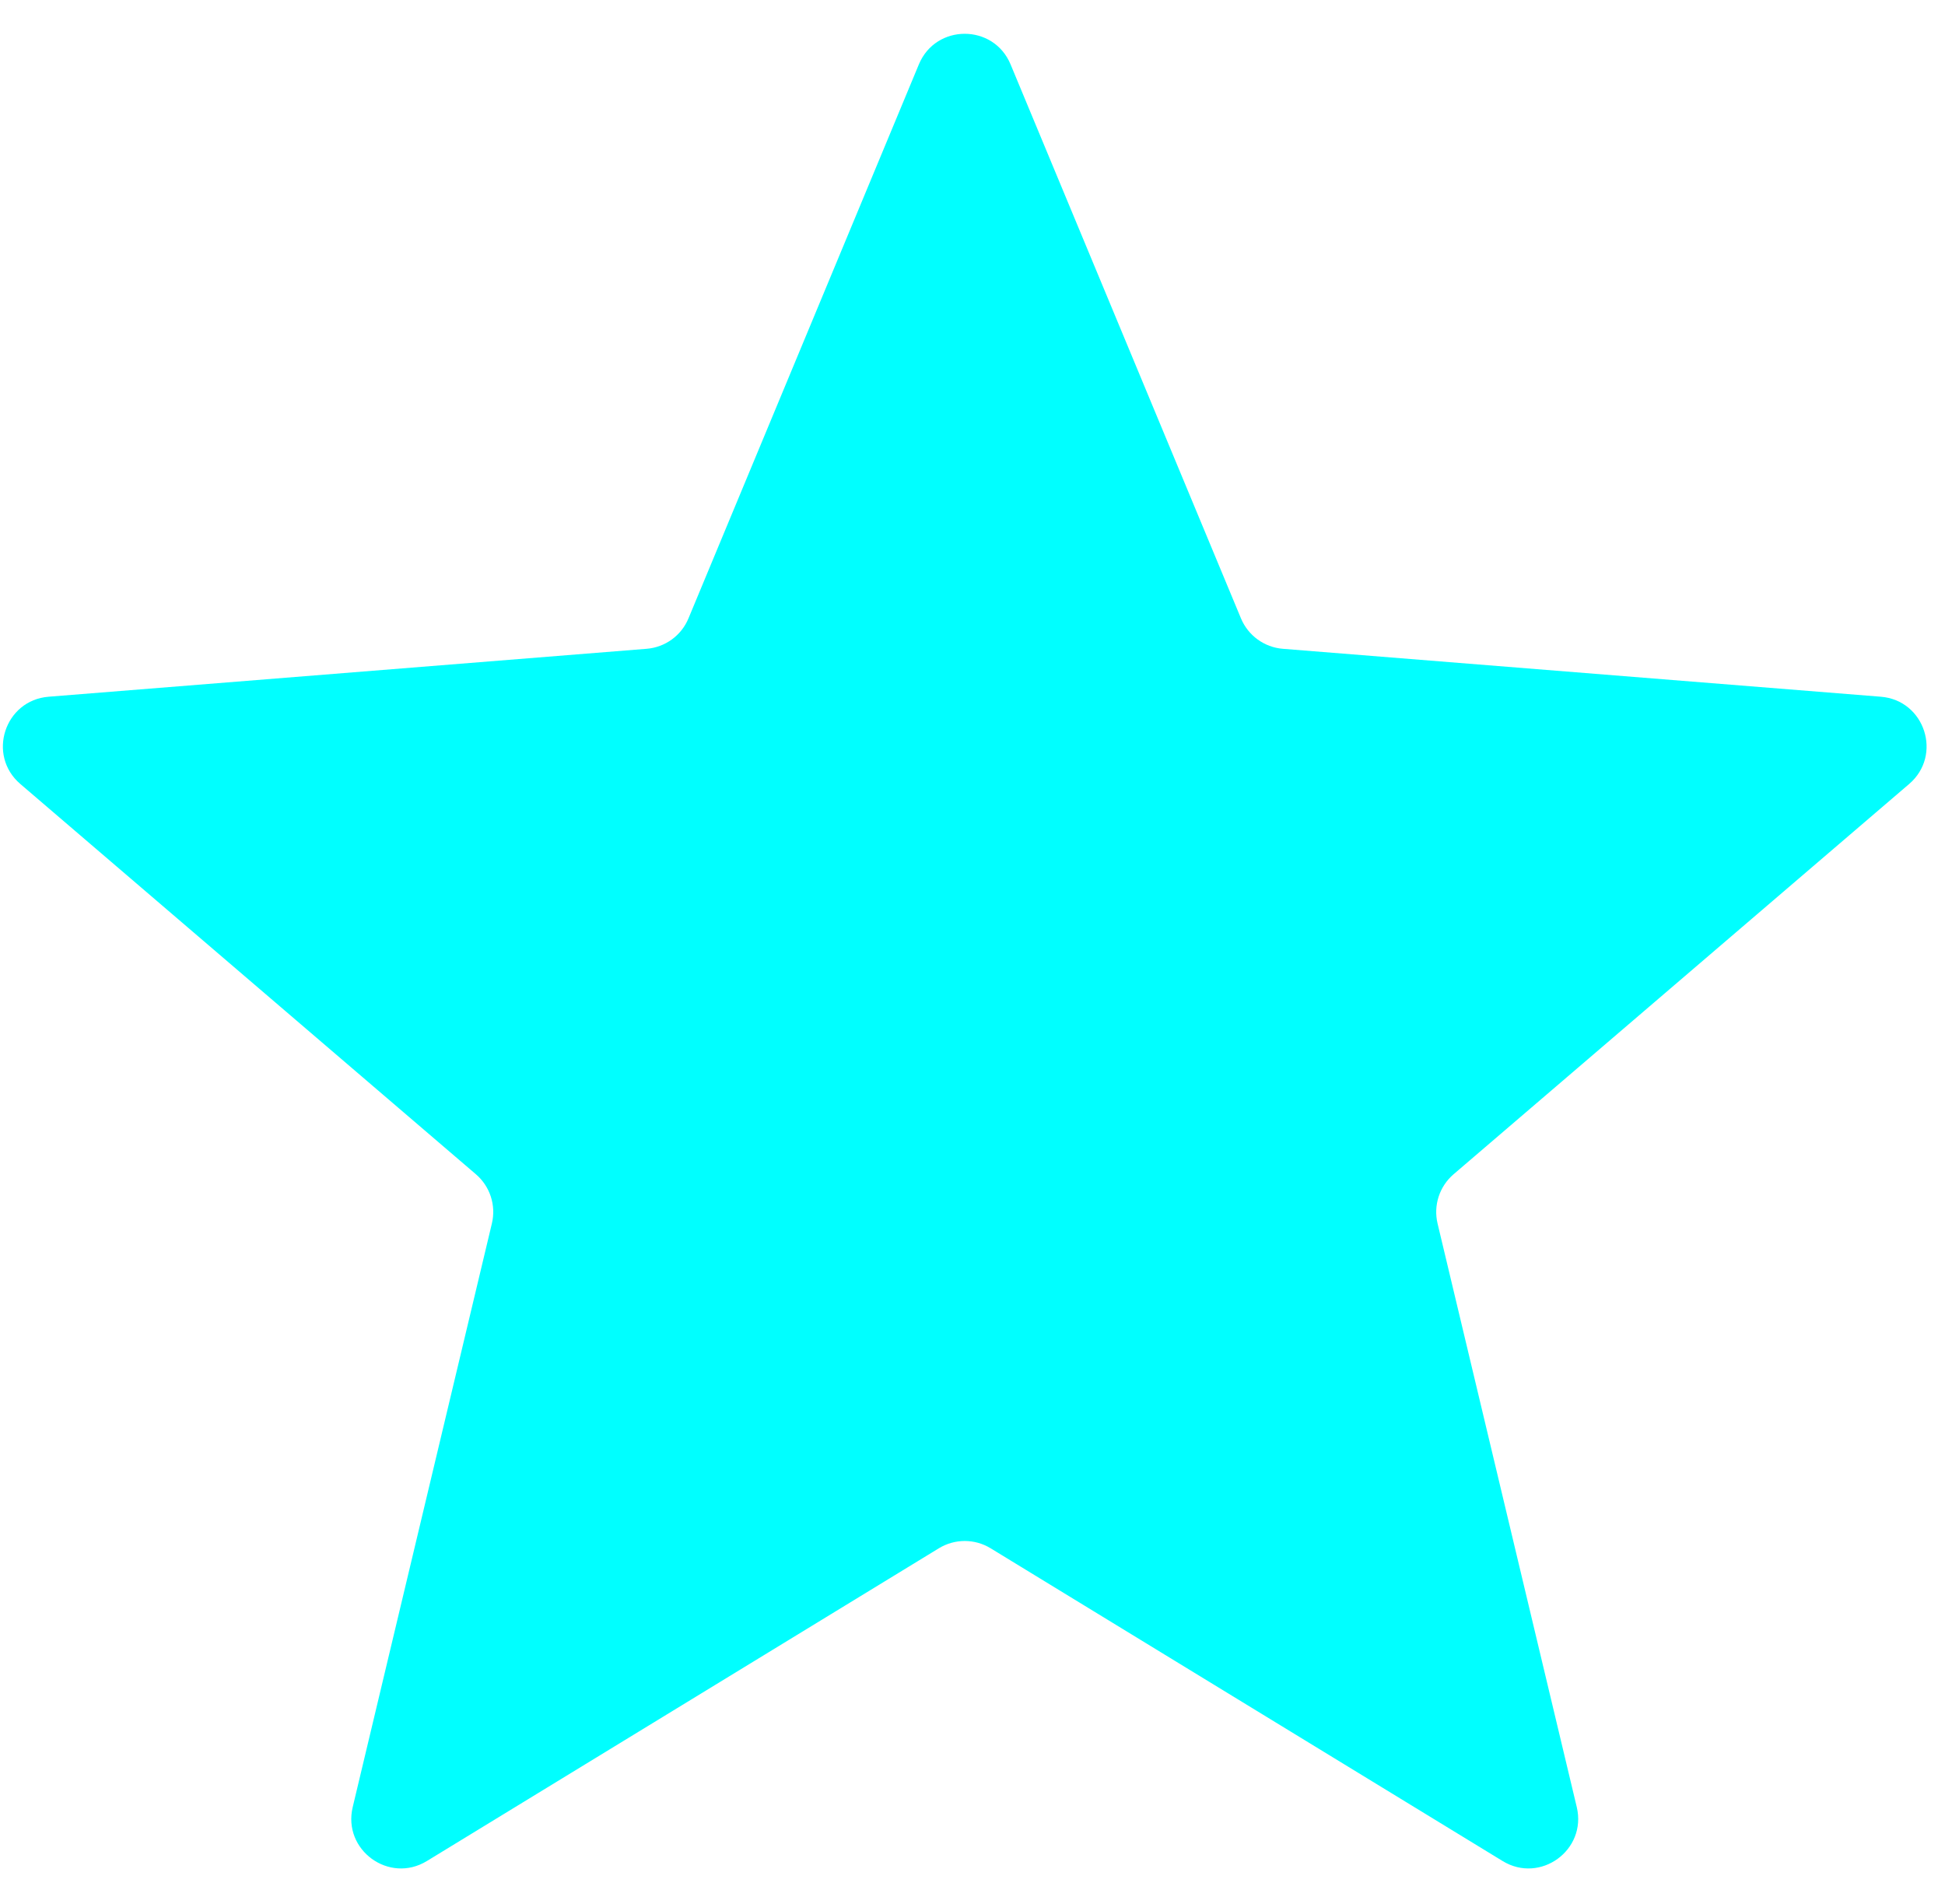
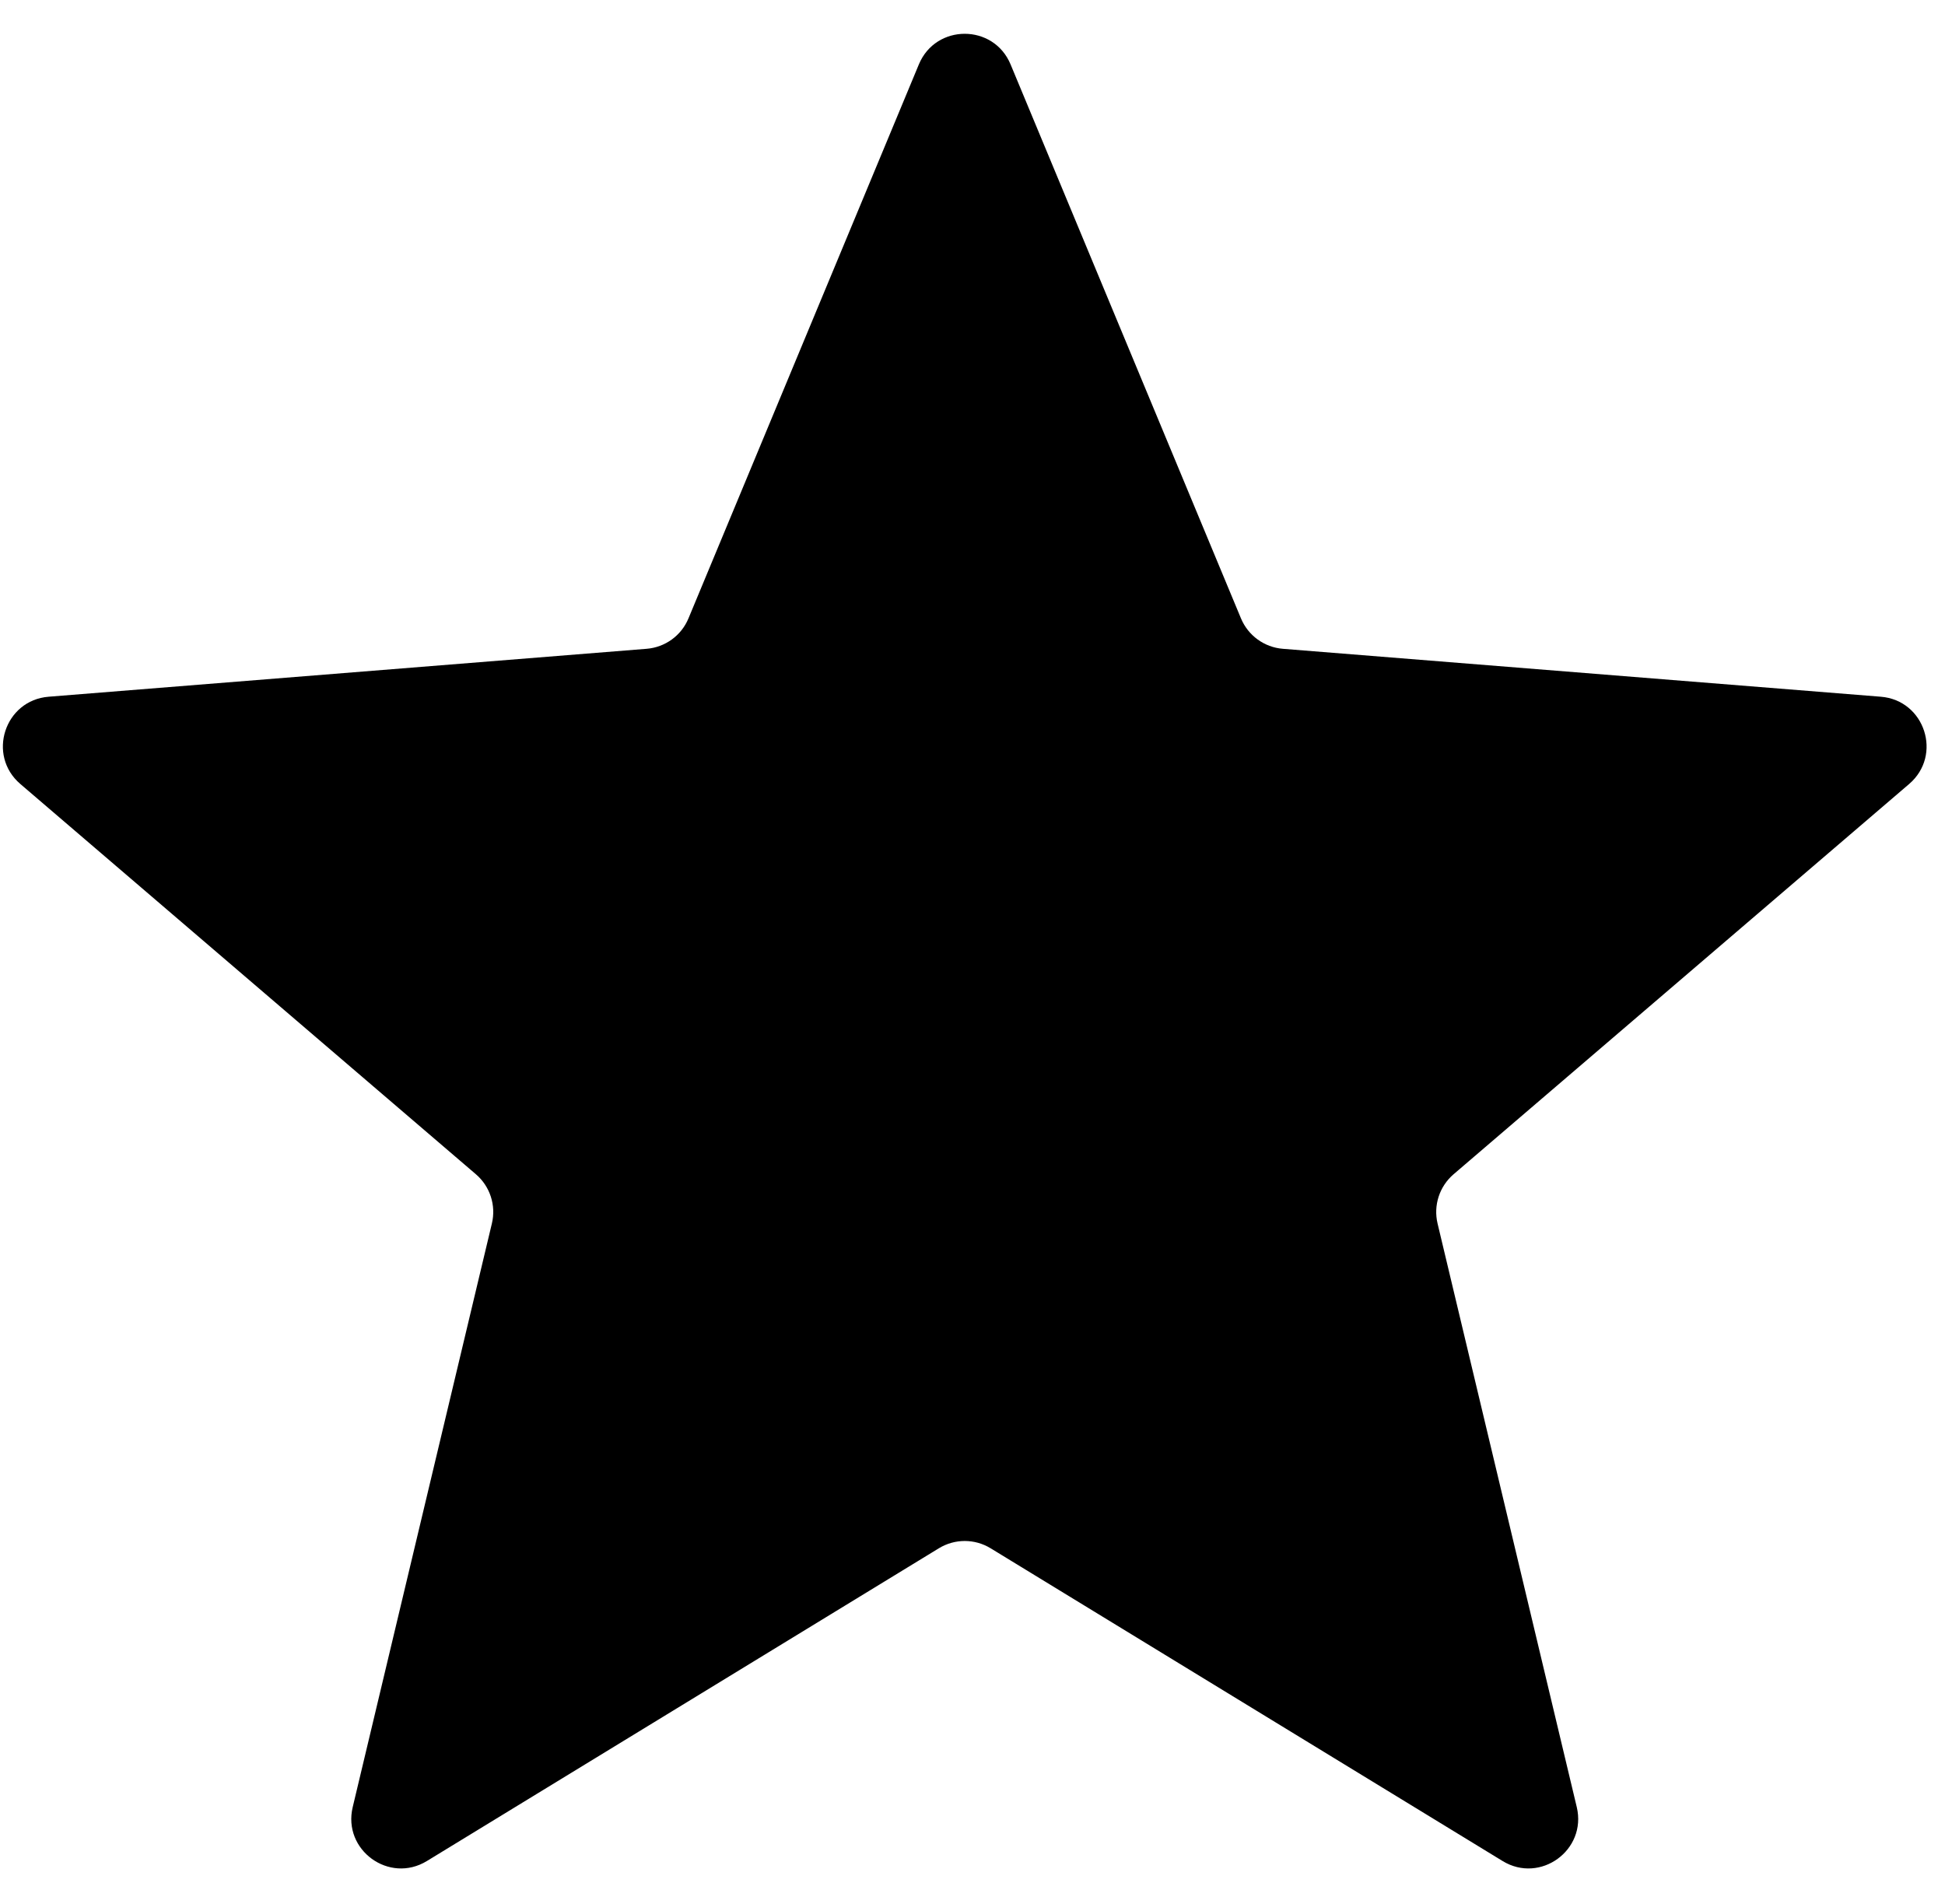
- <svg xmlns="http://www.w3.org/2000/svg" width="47" height="46" viewBox="0 0 47 46" fill="none">
-   <path d="M22.204 1.556C22.614 0.57 24.01 0.57 24.42 1.556L29.987 14.94C30.16 15.356 30.551 15.64 30.999 15.676L45.449 16.834C46.513 16.919 46.945 18.247 46.134 18.942L35.125 28.372C34.783 28.665 34.634 29.124 34.738 29.562L38.102 43.663C38.349 44.701 37.22 45.522 36.309 44.965L23.938 37.409C23.554 37.174 23.071 37.174 22.687 37.409L10.316 44.965C9.405 45.522 8.275 44.701 8.523 43.663L11.886 29.562C11.991 29.124 11.842 28.665 11.5 28.372L0.491 18.942C-0.32 18.247 0.111 16.919 1.175 16.834L15.625 15.676C16.074 15.64 16.465 15.356 16.637 14.94L22.204 1.556Z" fill="#00FFFF" />
+ <svg xmlns="http://www.w3.org/2000/svg" width="47" height="46" viewBox="0 0 47 46">
+   <path d="M22.204 1.556C22.614 0.57 24.01 0.57 24.42 1.556L29.987 14.94C30.16 15.356 30.551 15.64 30.999 15.676L45.449 16.834C46.513 16.919 46.945 18.247 46.134 18.942L35.125 28.372C34.783 28.665 34.634 29.124 34.738 29.562L38.102 43.663C38.349 44.701 37.22 45.522 36.309 44.965L23.938 37.409C23.554 37.174 23.071 37.174 22.687 37.409L10.316 44.965C9.405 45.522 8.275 44.701 8.523 43.663L11.886 29.562C11.991 29.124 11.842 28.665 11.5 28.372L0.491 18.942C-0.32 18.247 0.111 16.919 1.175 16.834L15.625 15.676C16.074 15.64 16.465 15.356 16.637 14.94L22.204 1.556Z" />
</svg>
